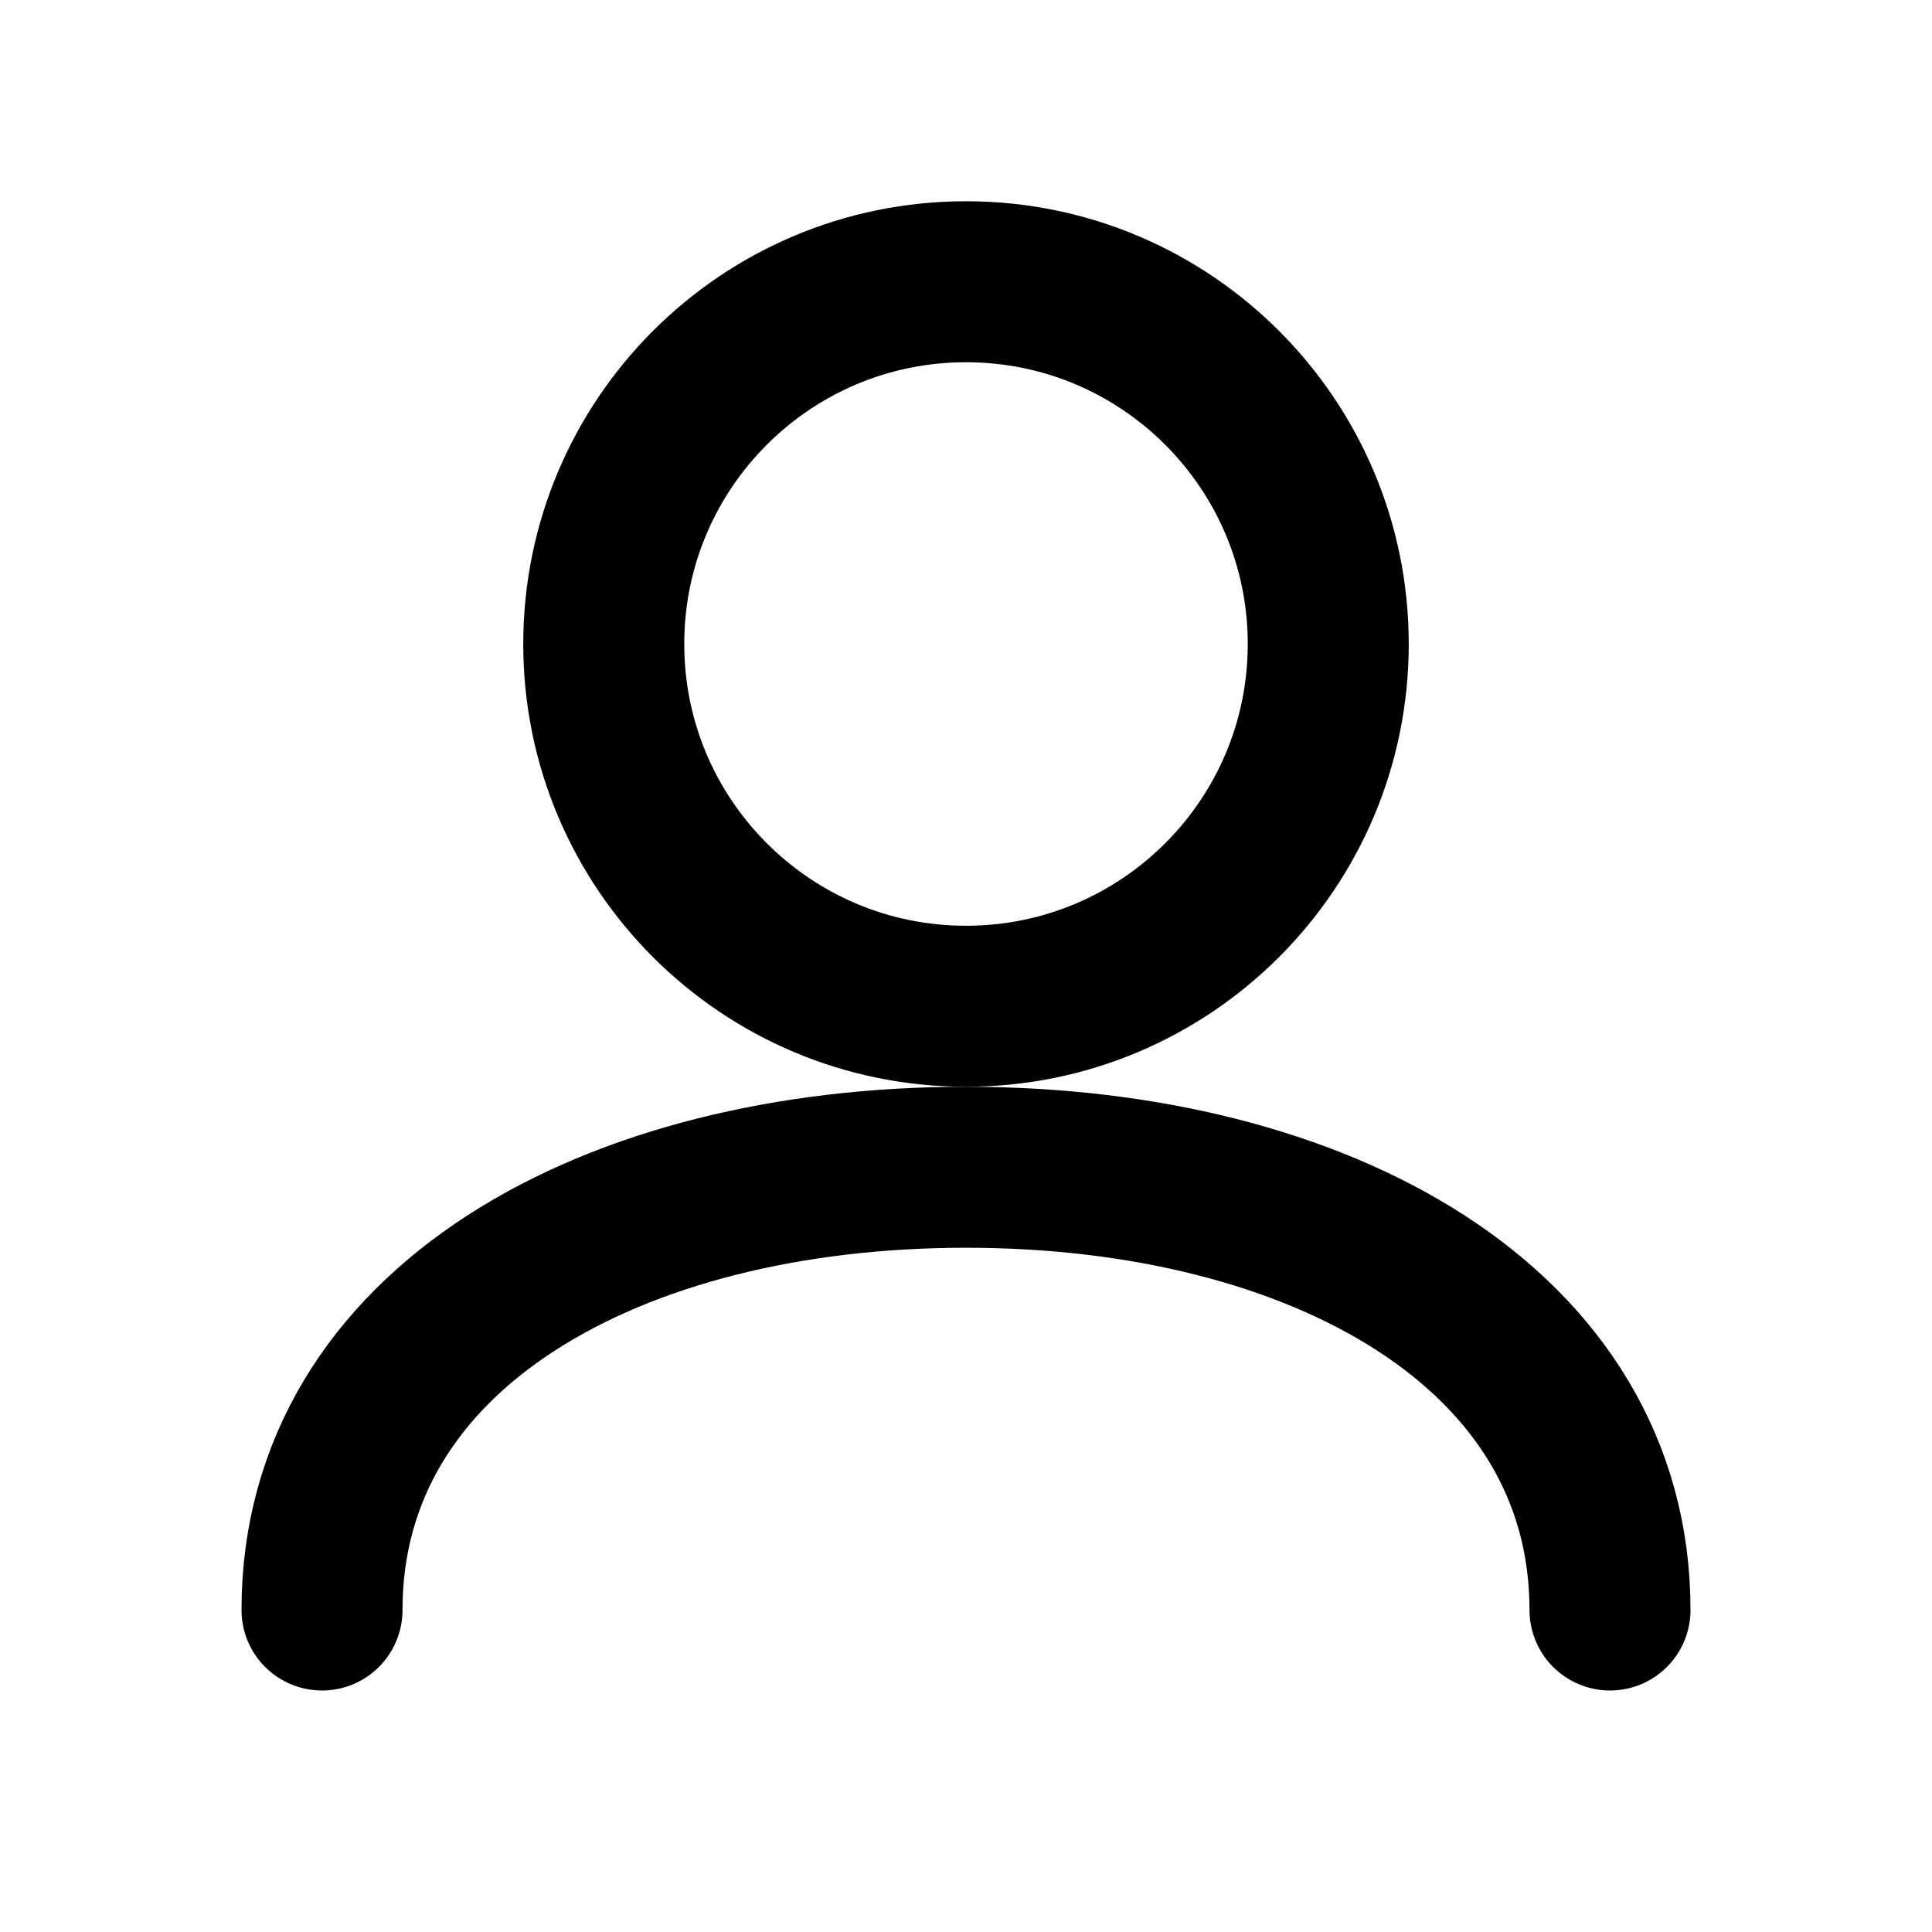
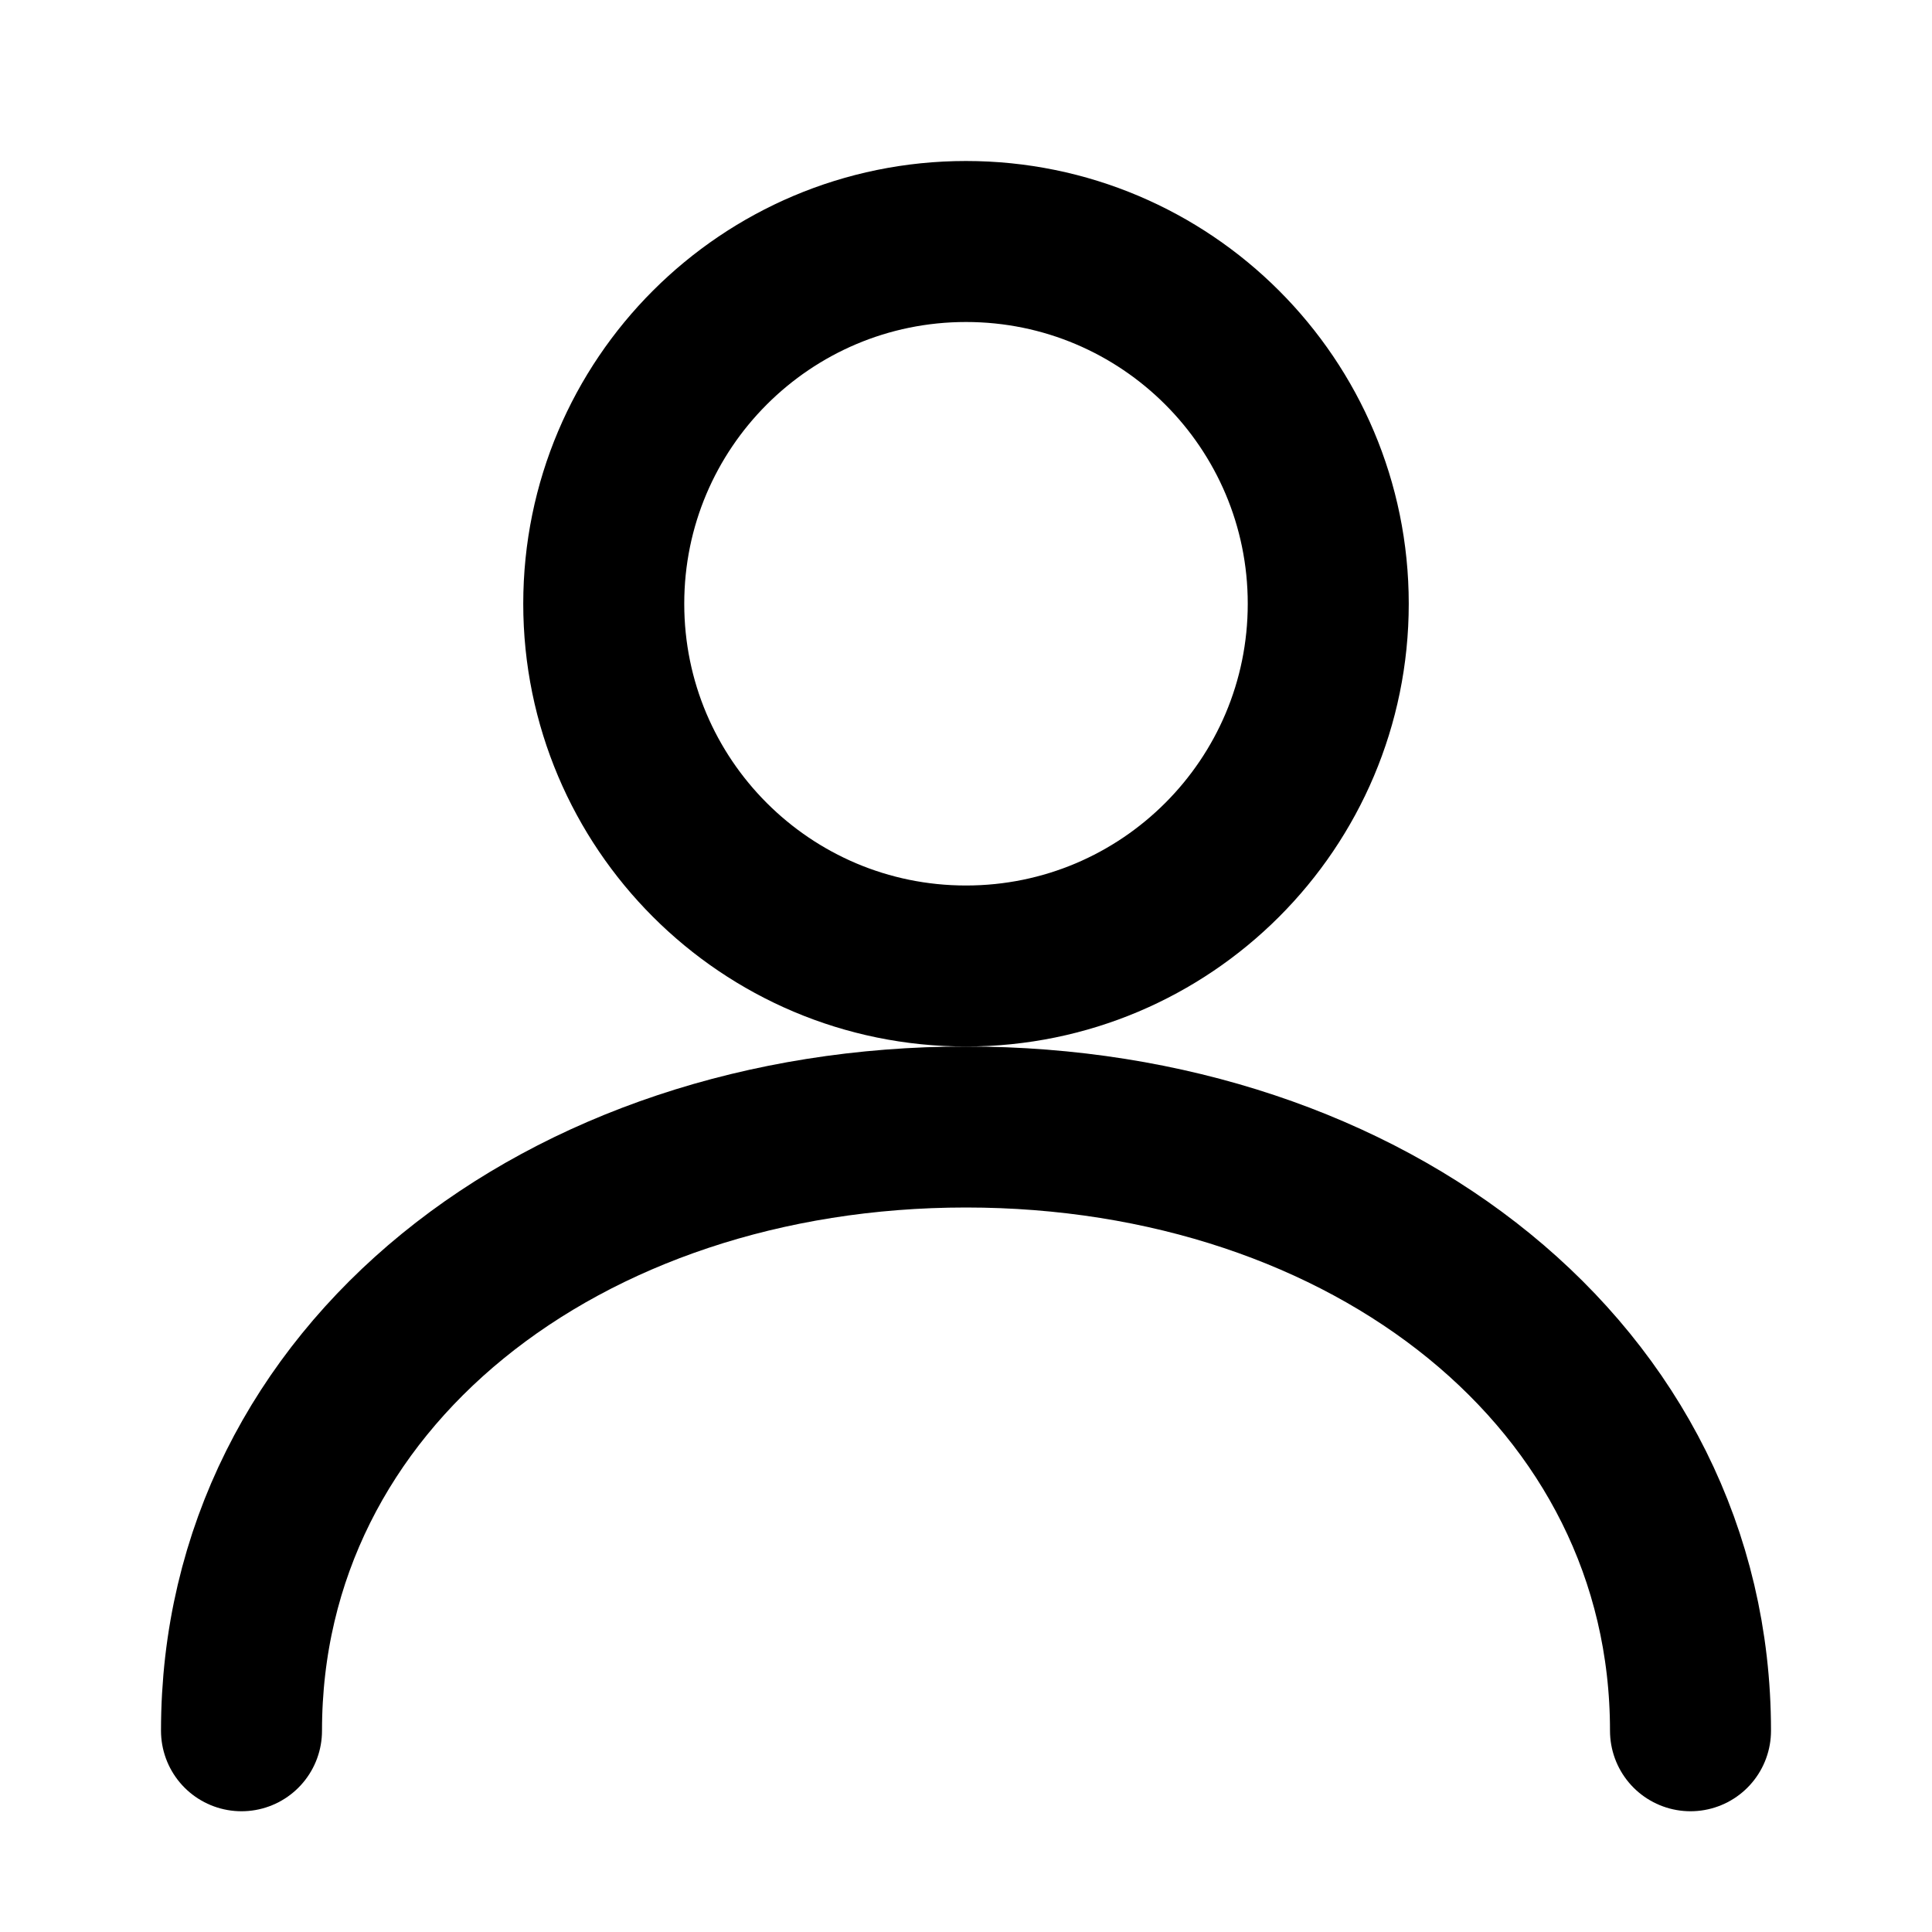
- <svg xmlns="http://www.w3.org/2000/svg" width="24" height="24" viewBox="0 0 24 24" fill="none" stroke="currentColor" stroke-width="2" stroke-linecap="round" stroke-linejoin="round">
-   <circle cx="12" cy="8" r="4.5" />
-   <path d="M4 20c0-3.5 3.6-5.5 8-5.5s8 2 8 5.5" />
+ <svg xmlns="http://www.w3.org/2000/svg" width="24" height="24" viewBox="0 0 24 24">
+   <circle cx="12" cy="7.5" r="4.5" fill="none" stroke="currentColor" stroke-width="2" stroke-linecap="round" stroke-linejoin="round" />
+   <path d="M3 21.5c0-4.4 4-7.5 9-7.5s9 3.1 9 7.5" fill="none" stroke="currentColor" stroke-width="2" stroke-linecap="round" stroke-linejoin="round" />
</svg>
